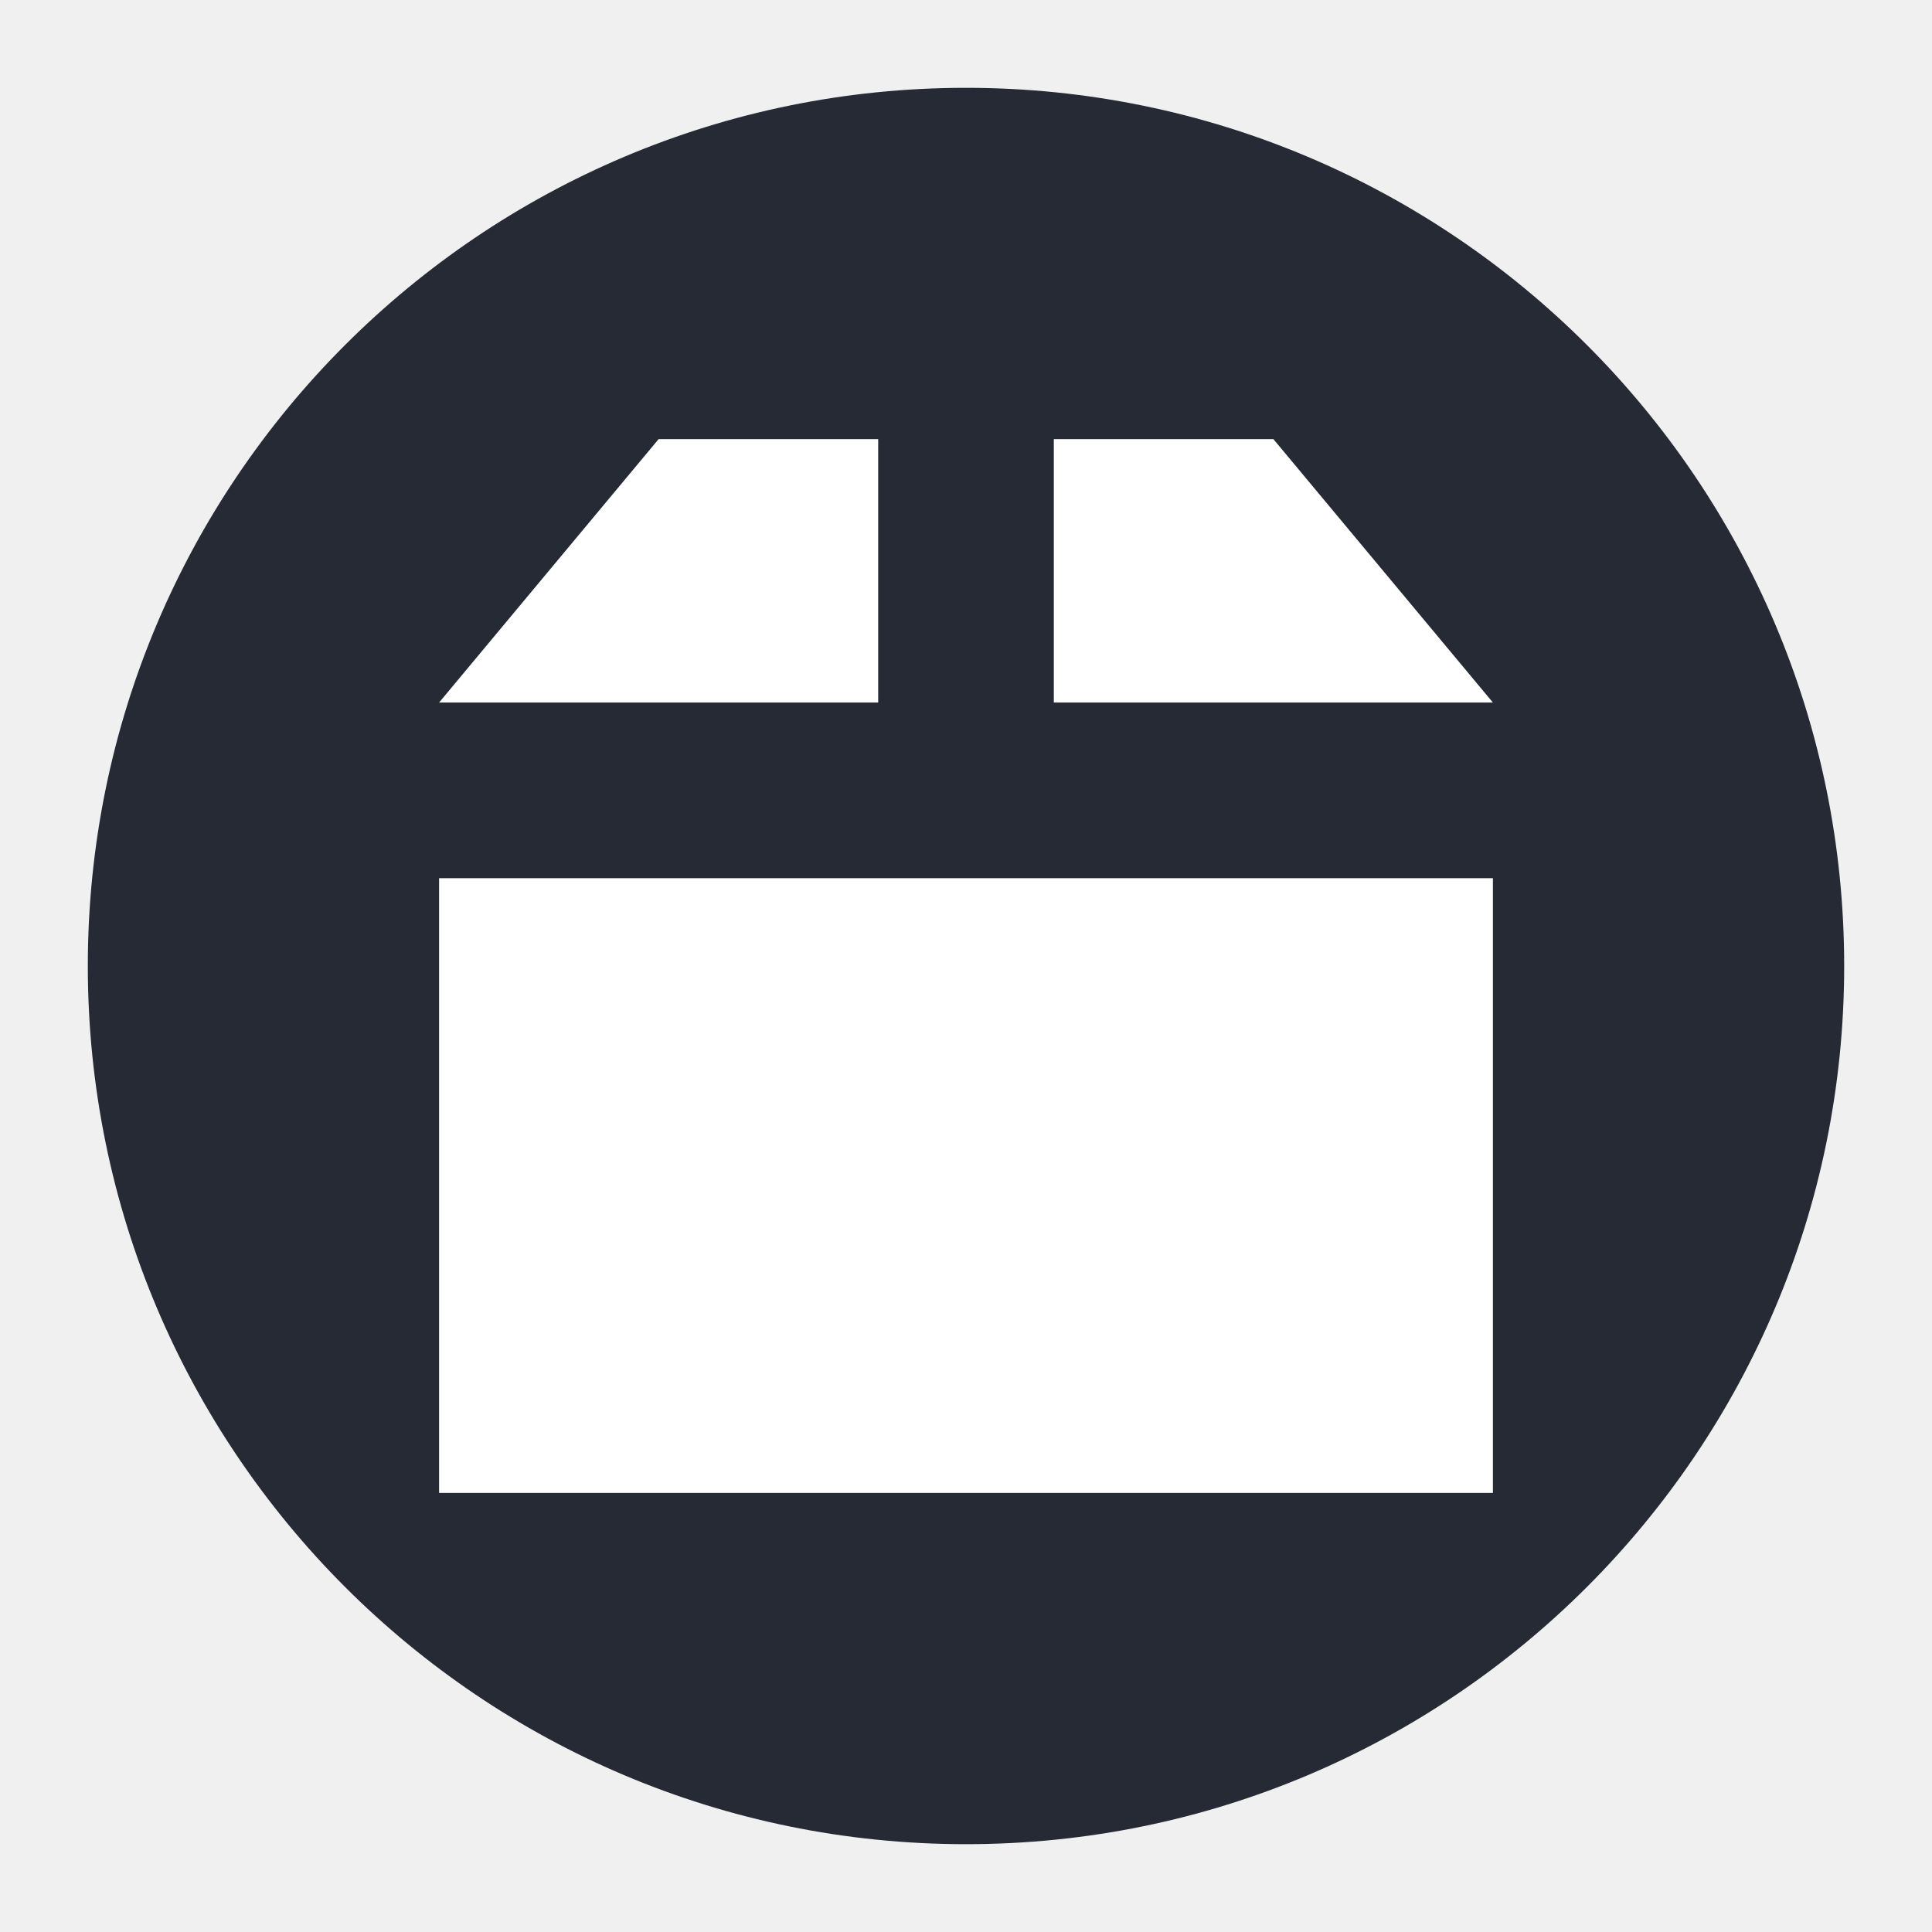
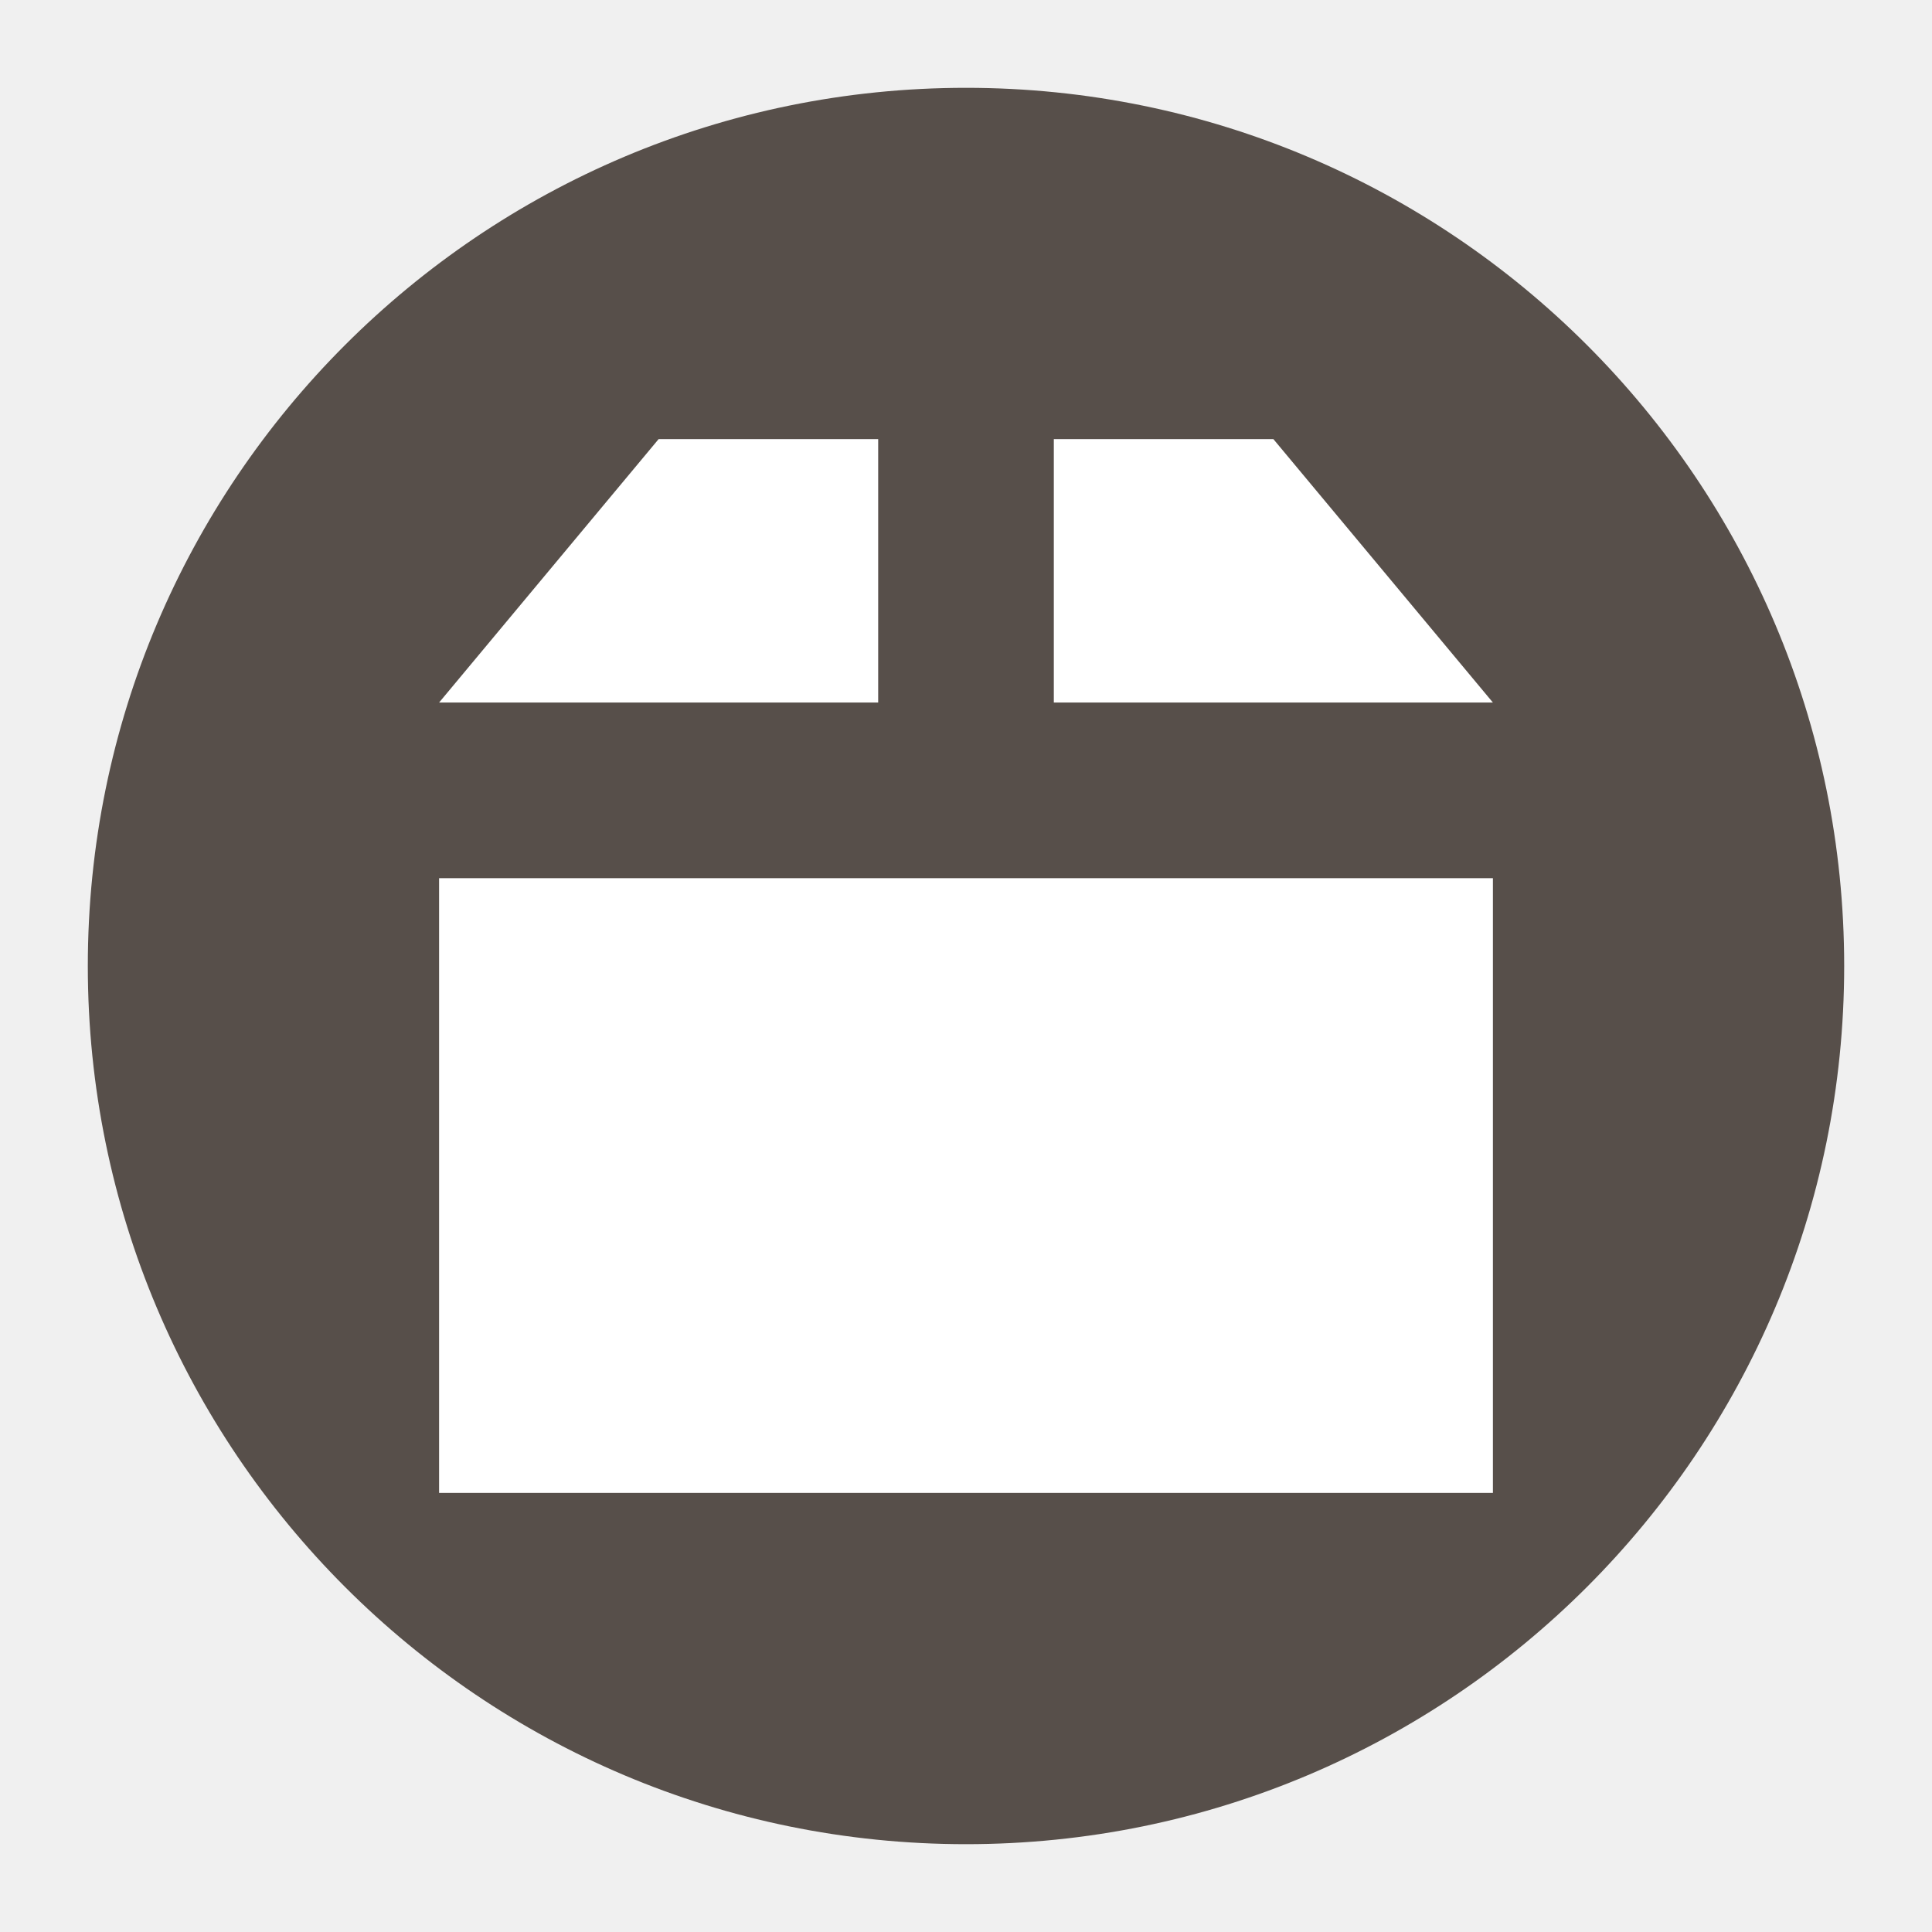
<svg xmlns="http://www.w3.org/2000/svg" width="22" height="22" version="1.1" viewBox="0 0 22 22">
  <g transform="translate(-1,-1)">
-     <circle style="fill:#252a35" cx="12" cy="12" r="10" />
+     <circle style="fill:#574f4a" cx="12" cy="12" r="10" />
    <path style="fill:#ffffff" d="M 8.5,6 6,9 11,9 11,6 Z" />
    <path style="fill:#ffffff" d="m 13,6 0,3 5,0 -2.5,-3 z" />
    <path style="fill:#ffffff" d="m 6,11 0,7 12,0 0,-7 z" />
  </g>
</svg>
